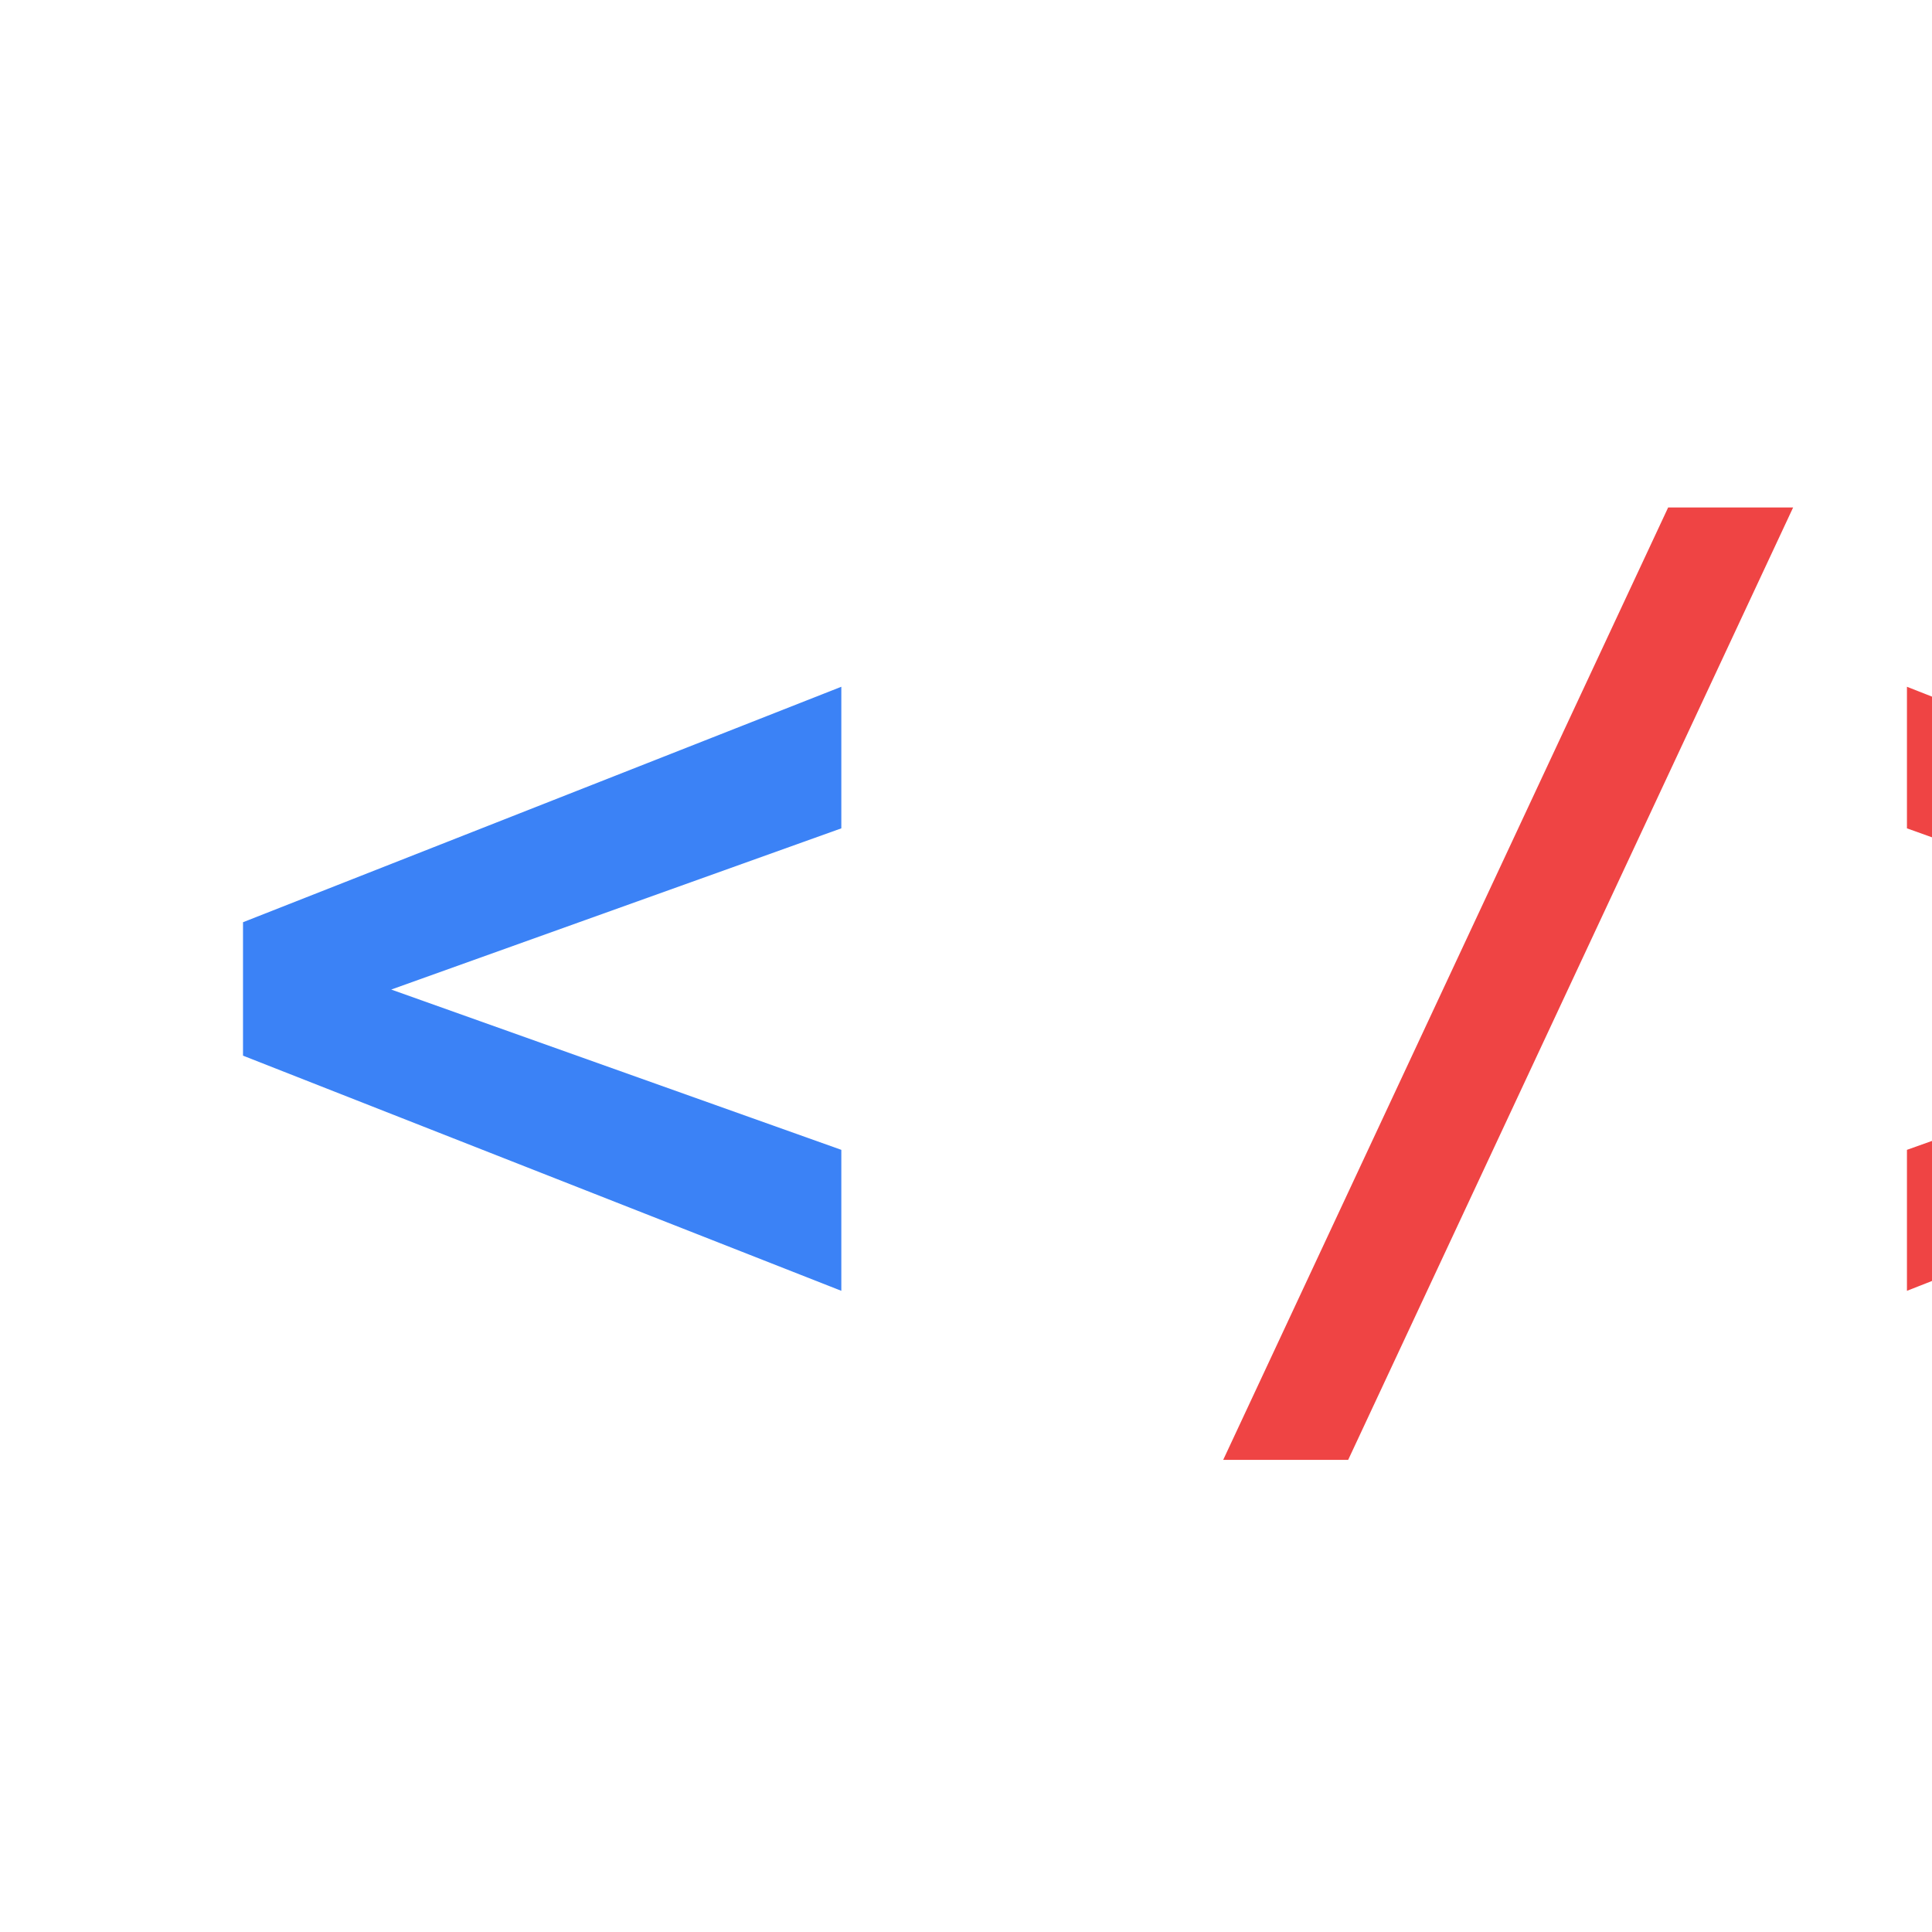
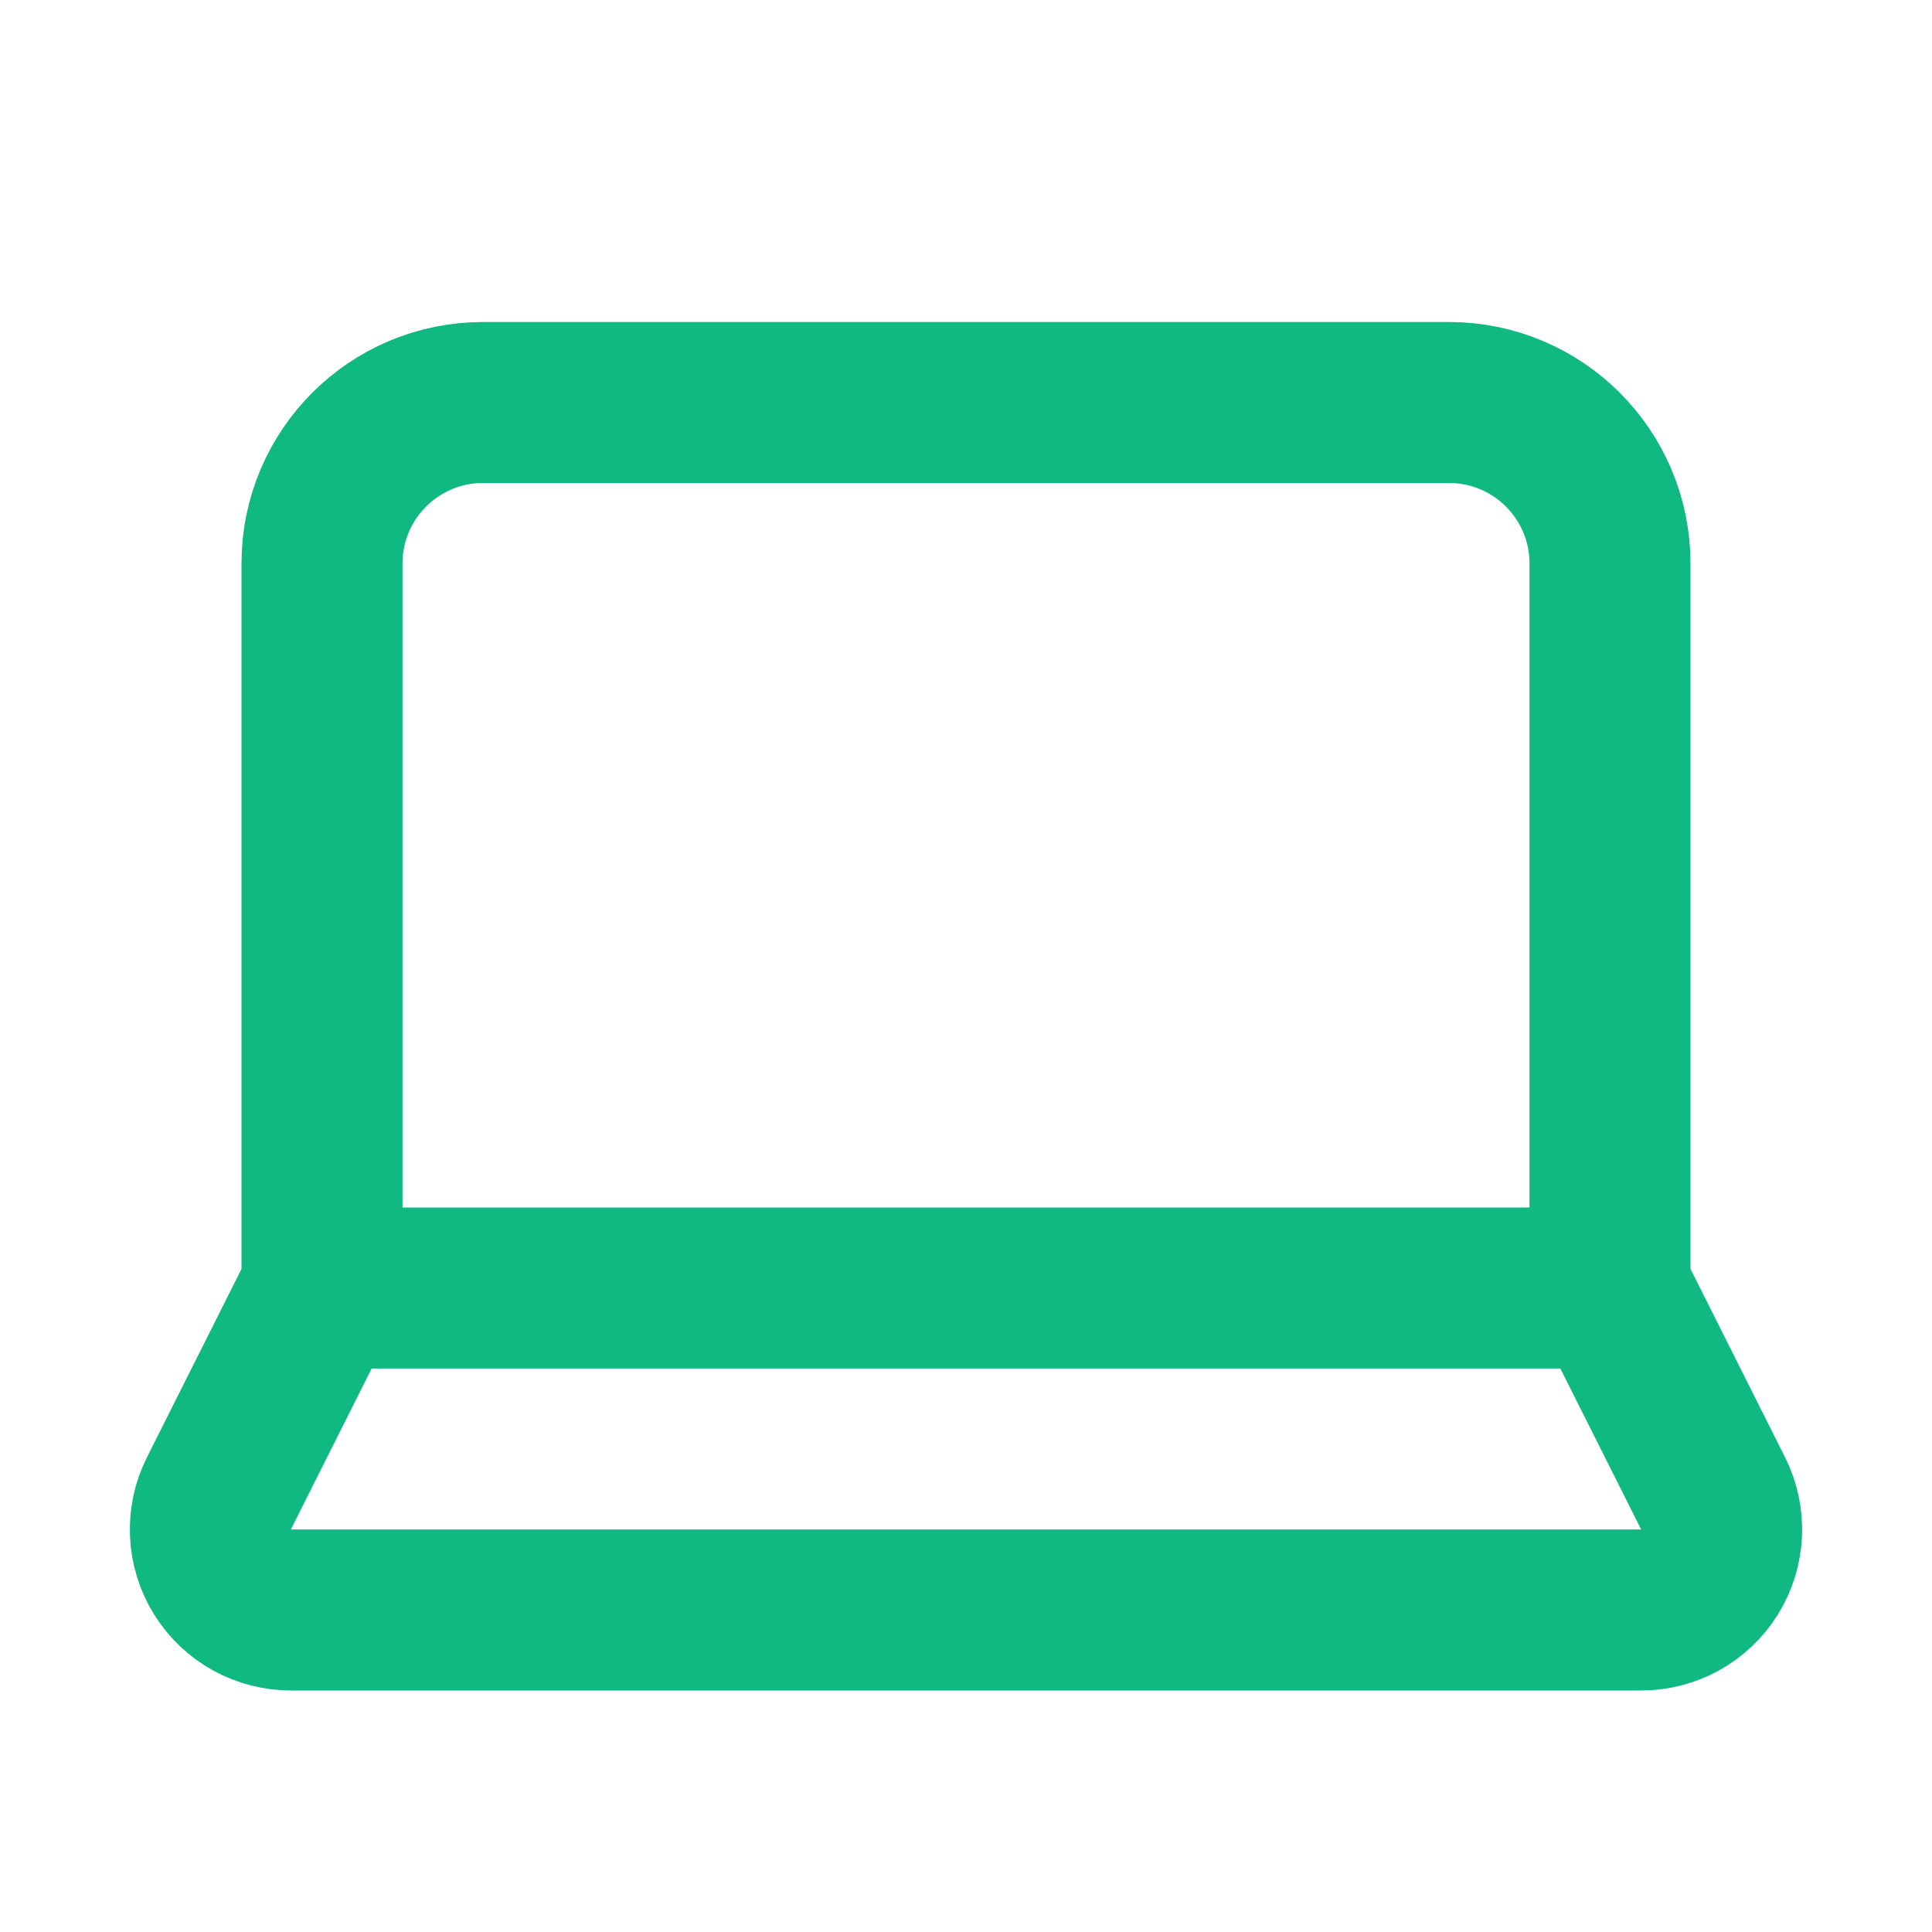
- <svg xmlns="http://www.w3.org/2000/svg" viewBox="0 0 100 100" width="32" height="32">
-   <style>
-     .text { font-family: monospace; font-weight: bold; }
-     .bracket { fill: #3b82f6; }
-     .slash { fill: #ef4444; }
-   </style>
-   <text x="10" y="70" class="text bracket" font-size="60">&lt;</text>
-   <text x="60" y="70" class="text slash" font-size="60">/&gt;</text>
+ <svg xmlns="http://www.w3.org/2000/svg" width="24" height="24" viewBox="0 0 24 24" fill="none">
+   <path d="M20 16V7a2 2 0 0 0-2-2H6a2 2 0 0 0-2 2v9m16 0H4m16 0 1.28 2.55a1 1 0 0 1-.9 1.45H3.62a1 1 0 0 1-.9-1.45L4 16" stroke="#10B981" stroke-width="2" stroke-linecap="round" stroke-linejoin="round" />
</svg>
